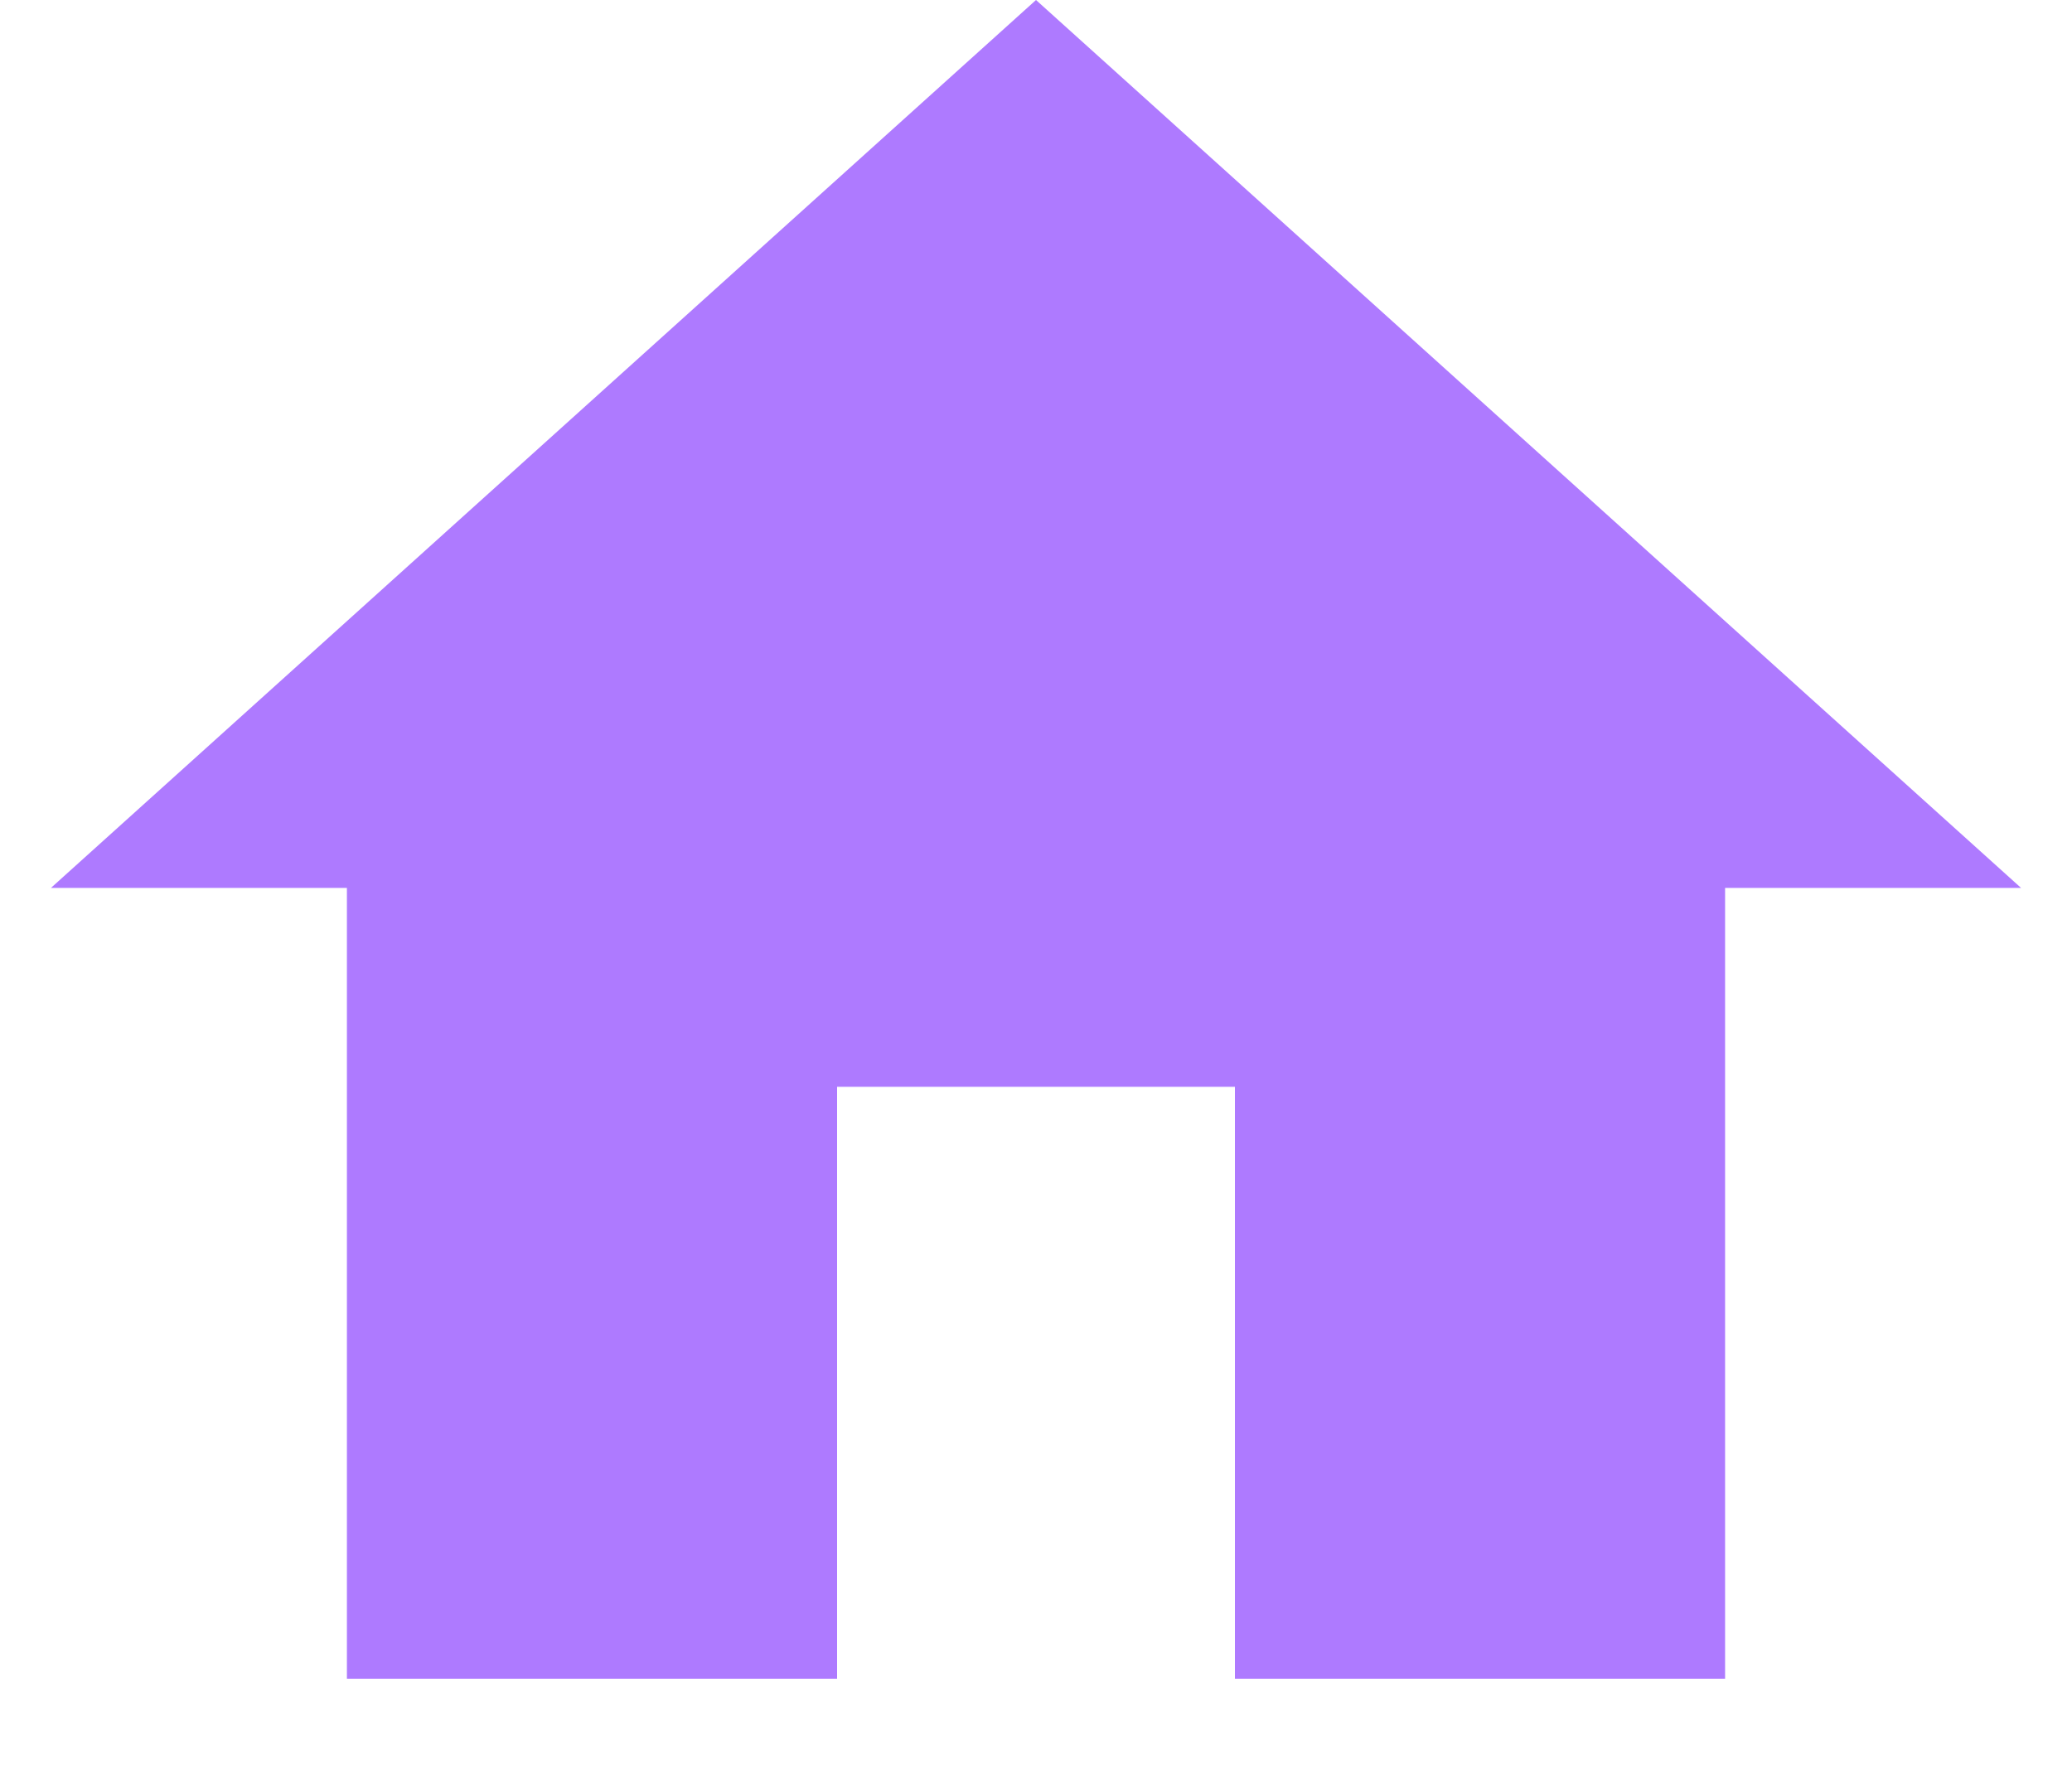
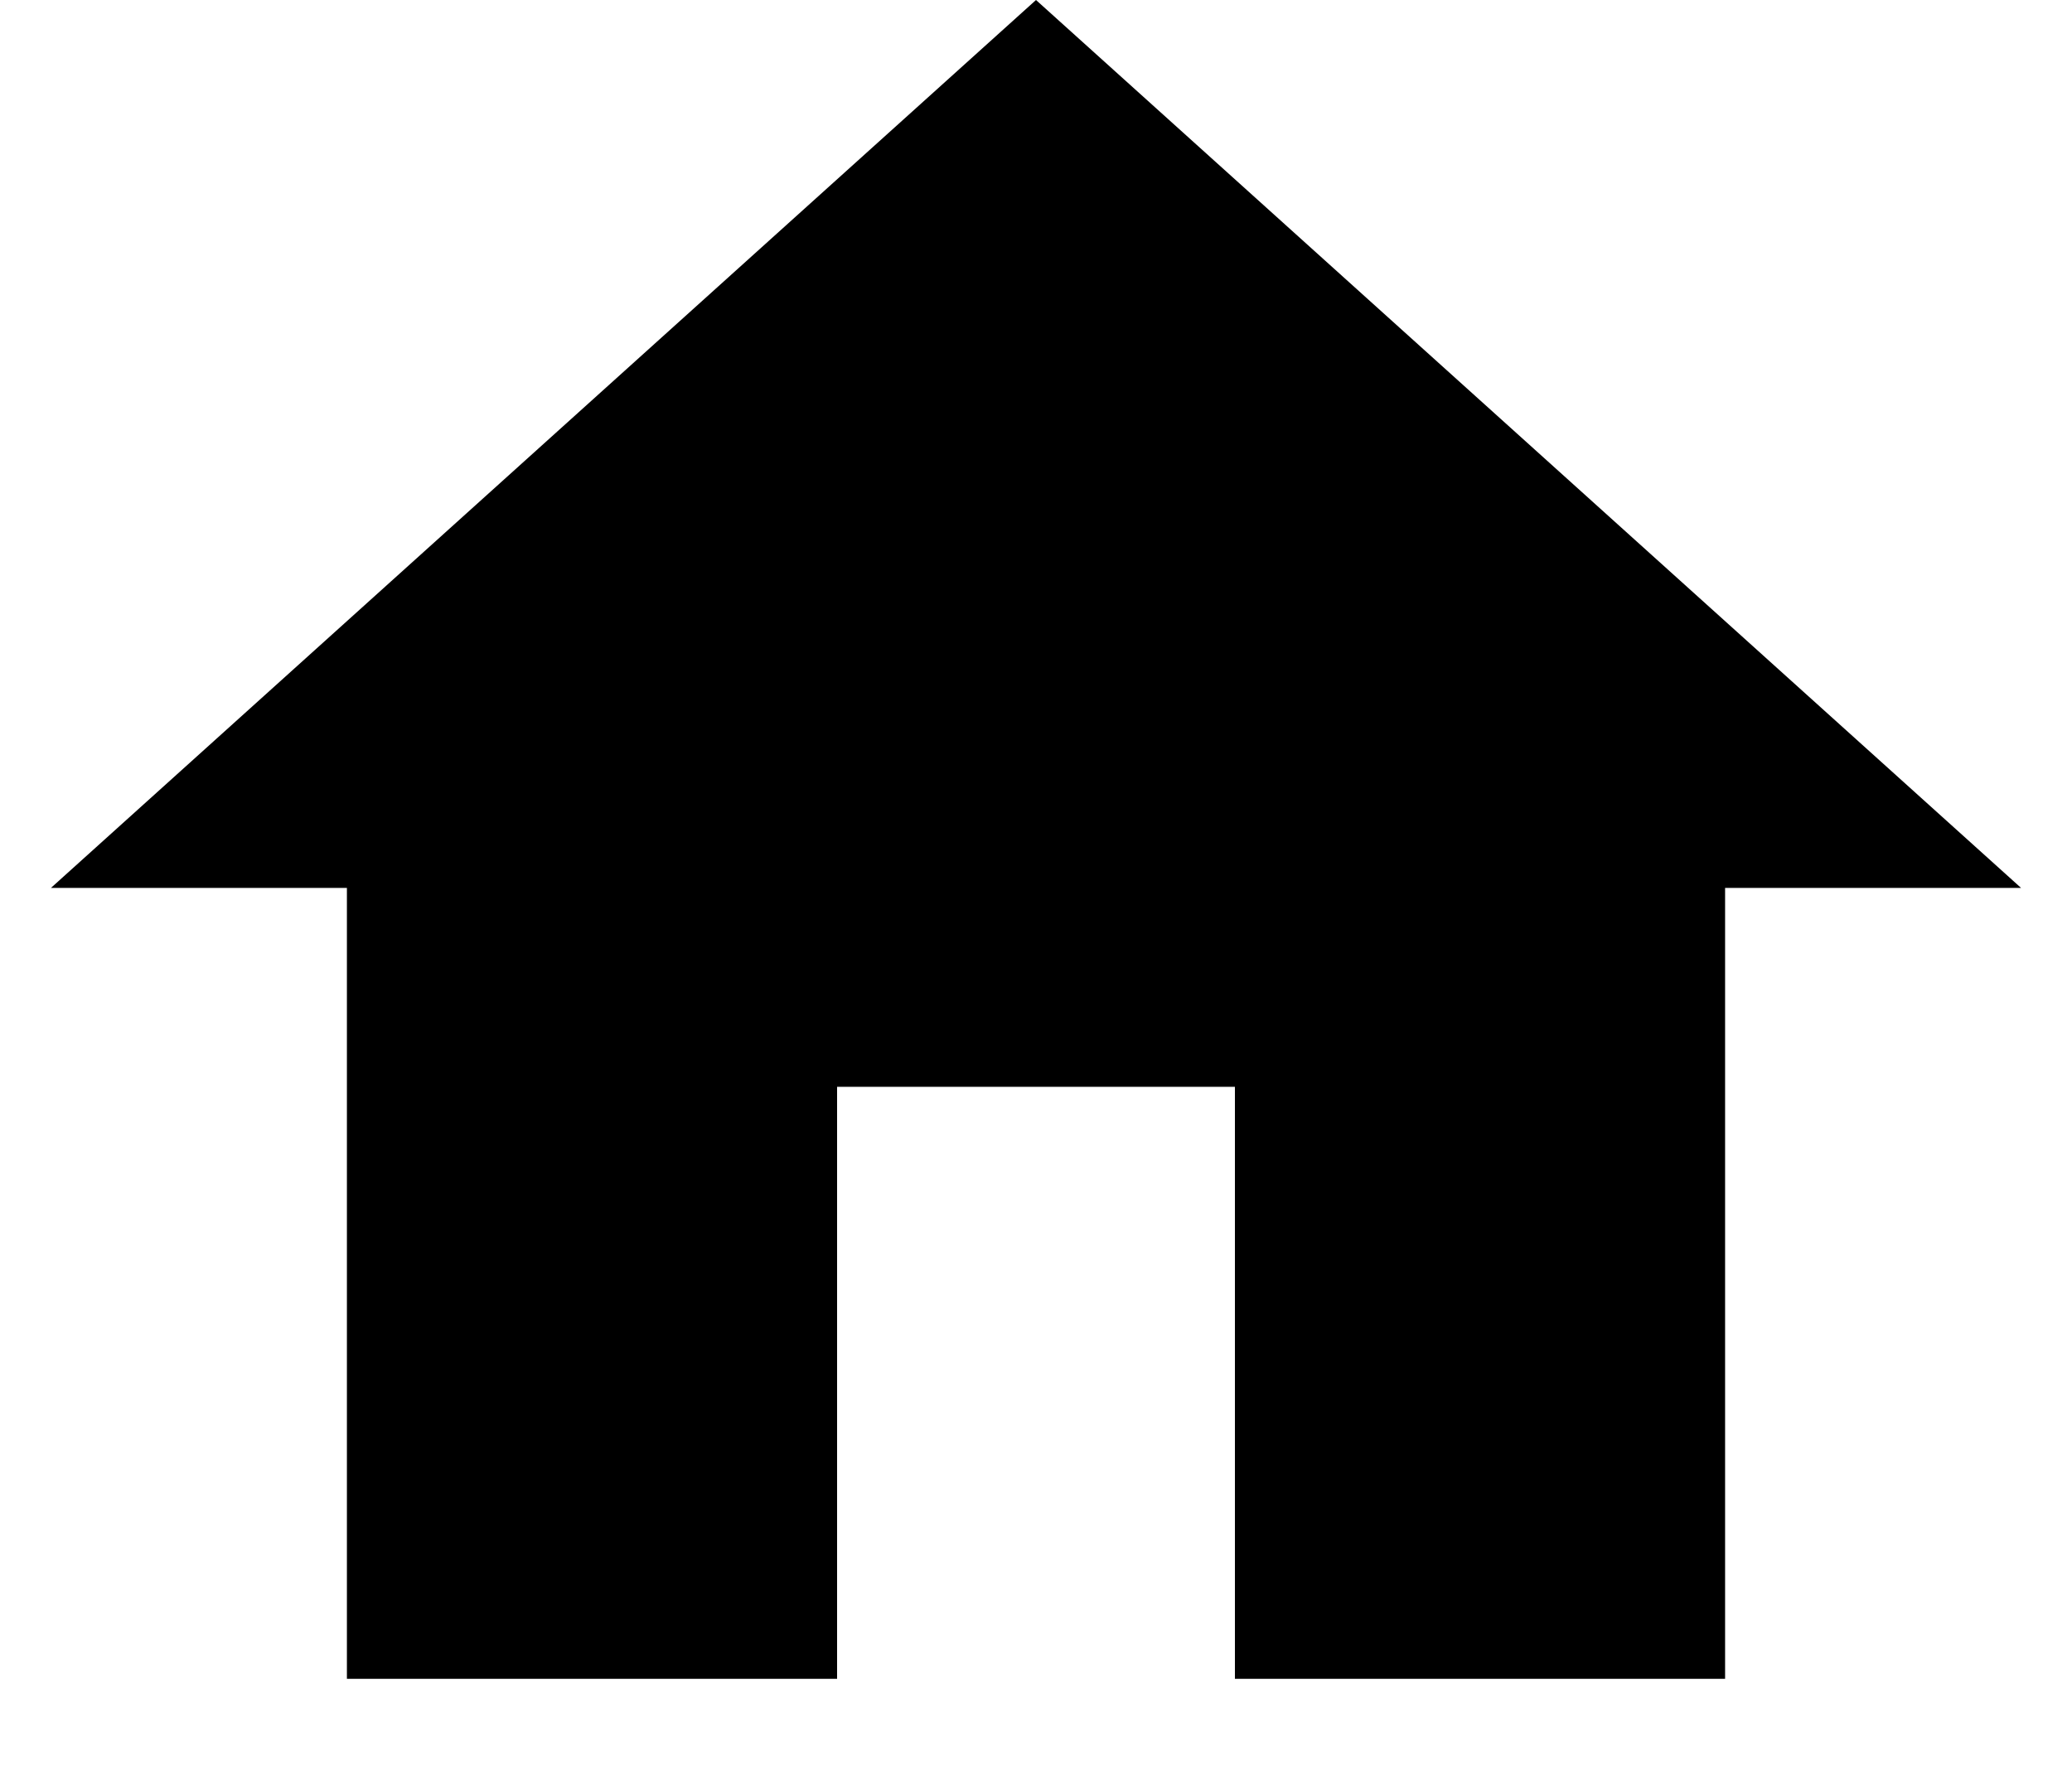
<svg xmlns="http://www.w3.org/2000/svg" width="14" height="12" viewBox="0 0 14 12" fill="none">
-   <path d="M5.656 11.344H2.344V6H0.344L7 0L13.656 6H11.656V11.344H8.344V7.344H5.656V11.344Z" fill="#AE7AFF" />
+   <path d="M5.656 11.344H2.344V6H0.344L7 0L13.656 6H11.656V11.344H8.344V7.344H5.656V11.344Z" fill="currentColor" />
</svg>
